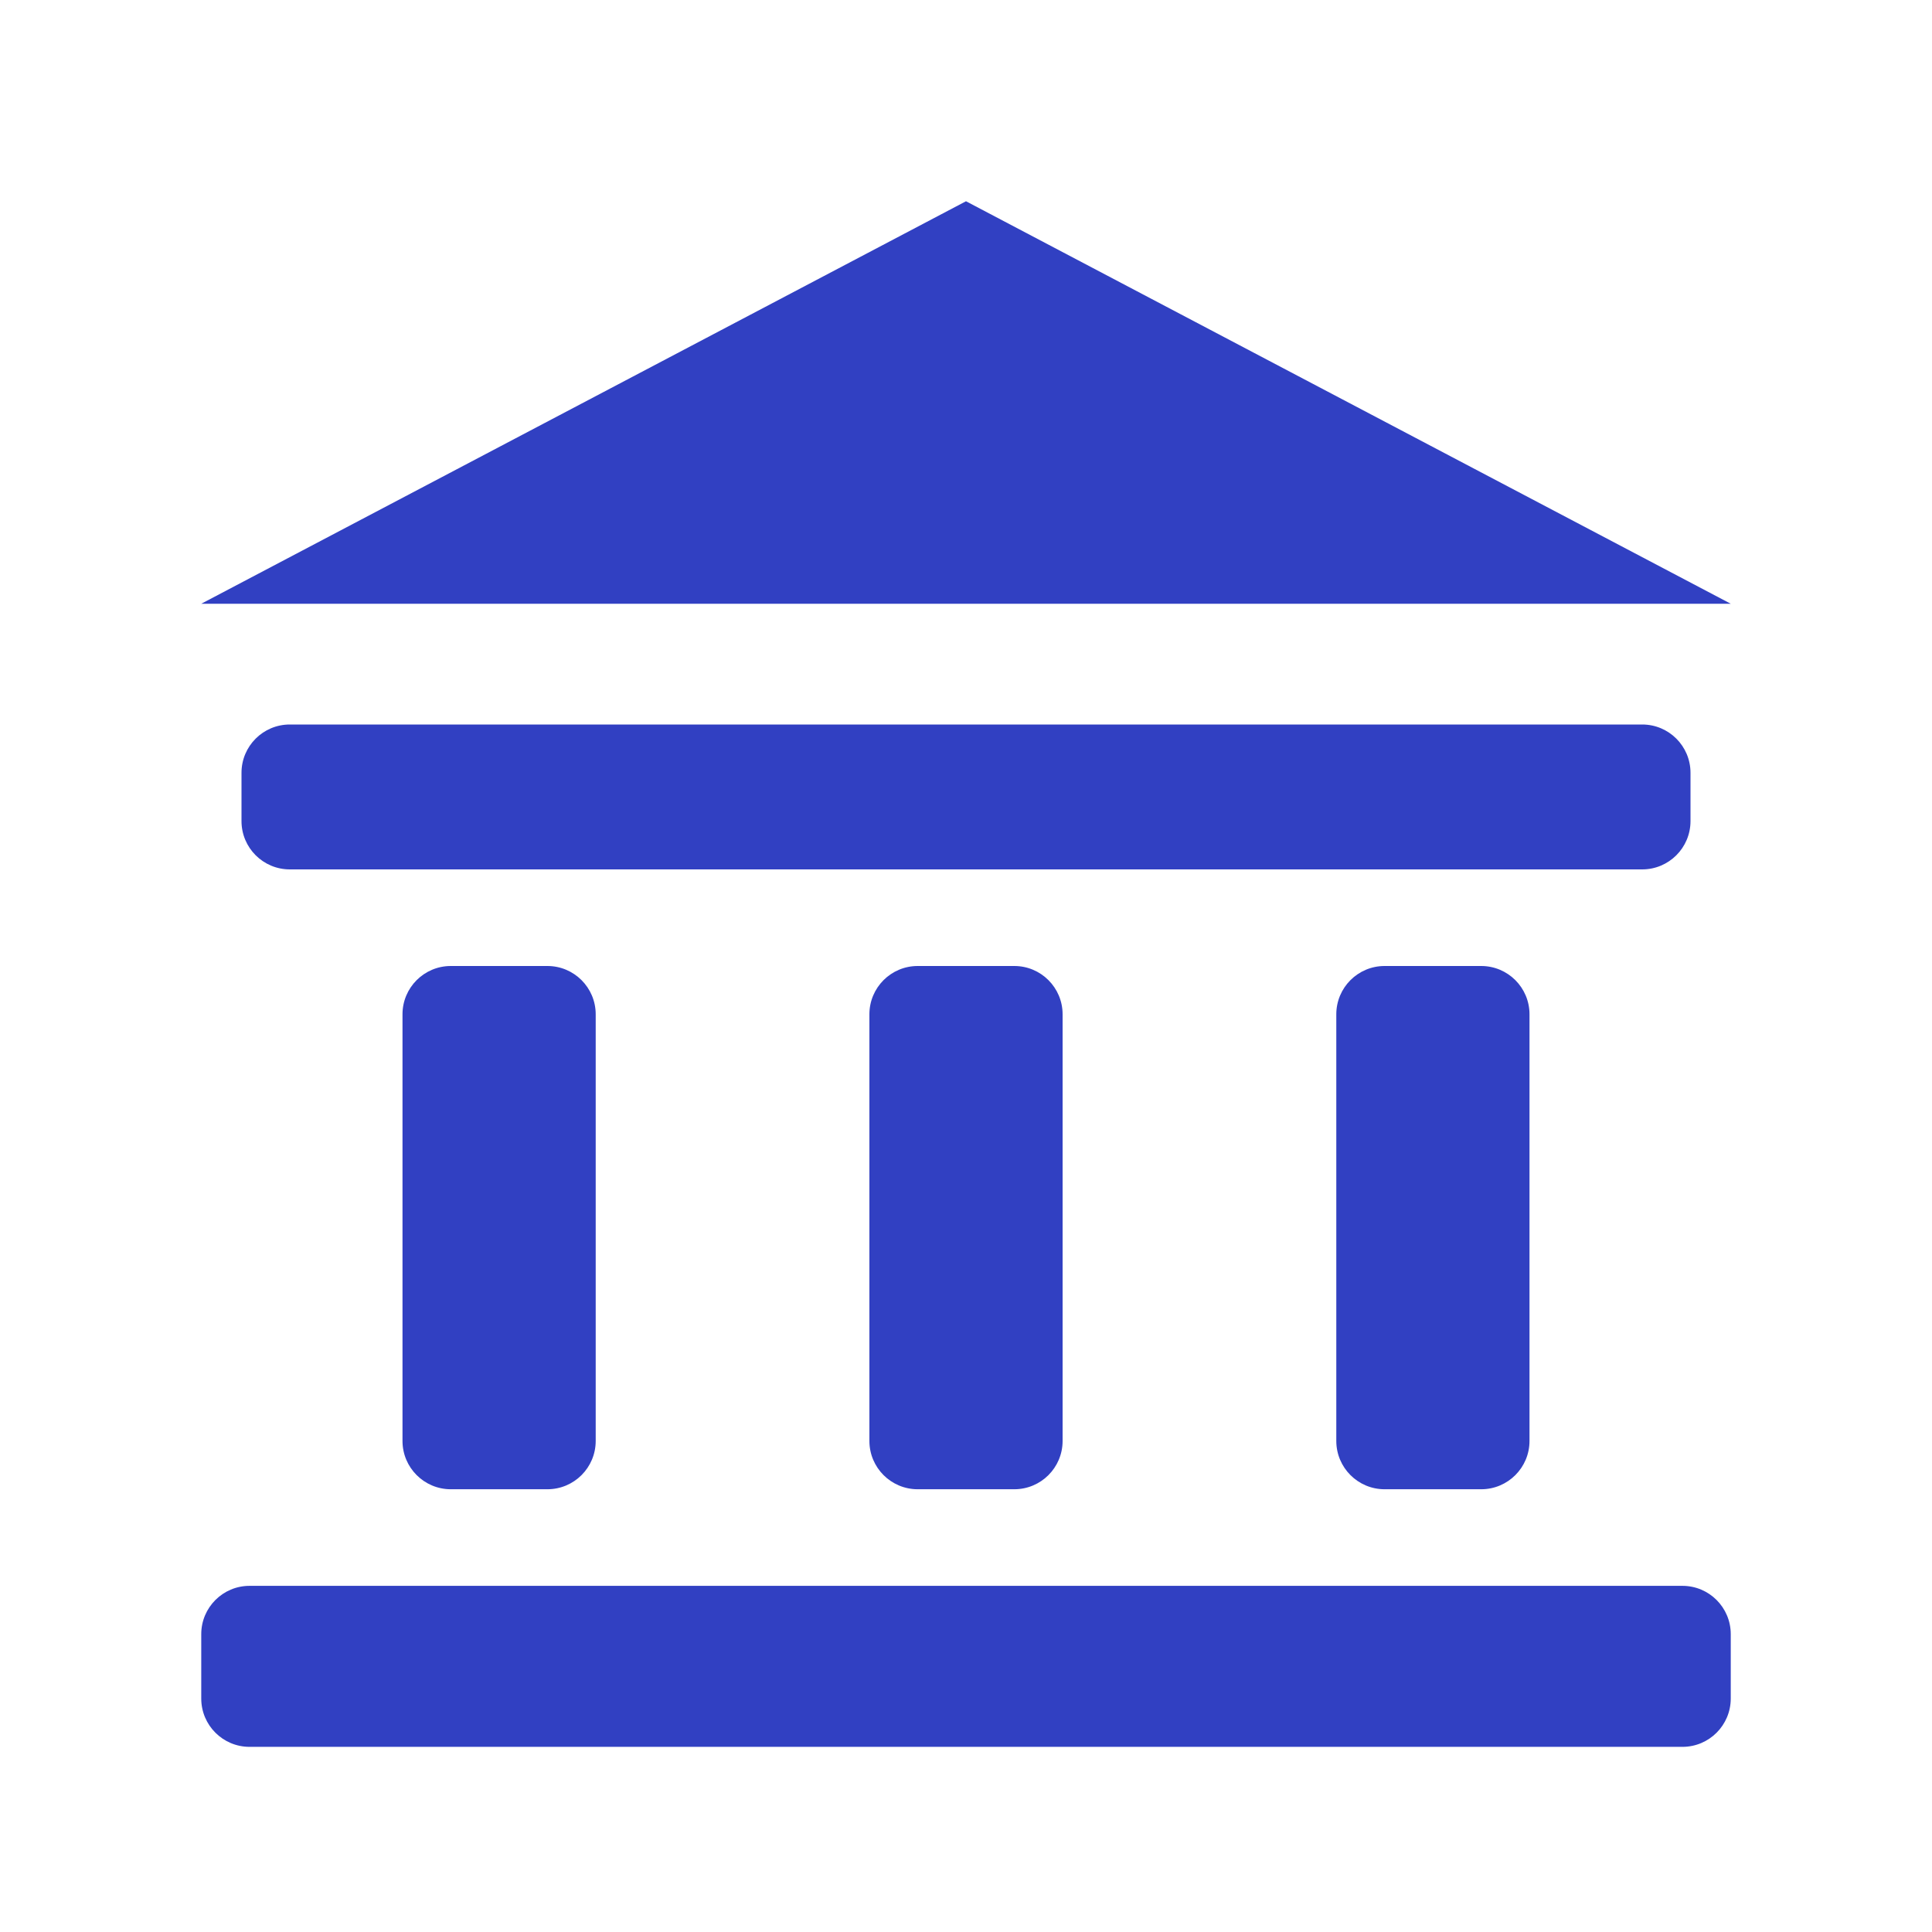
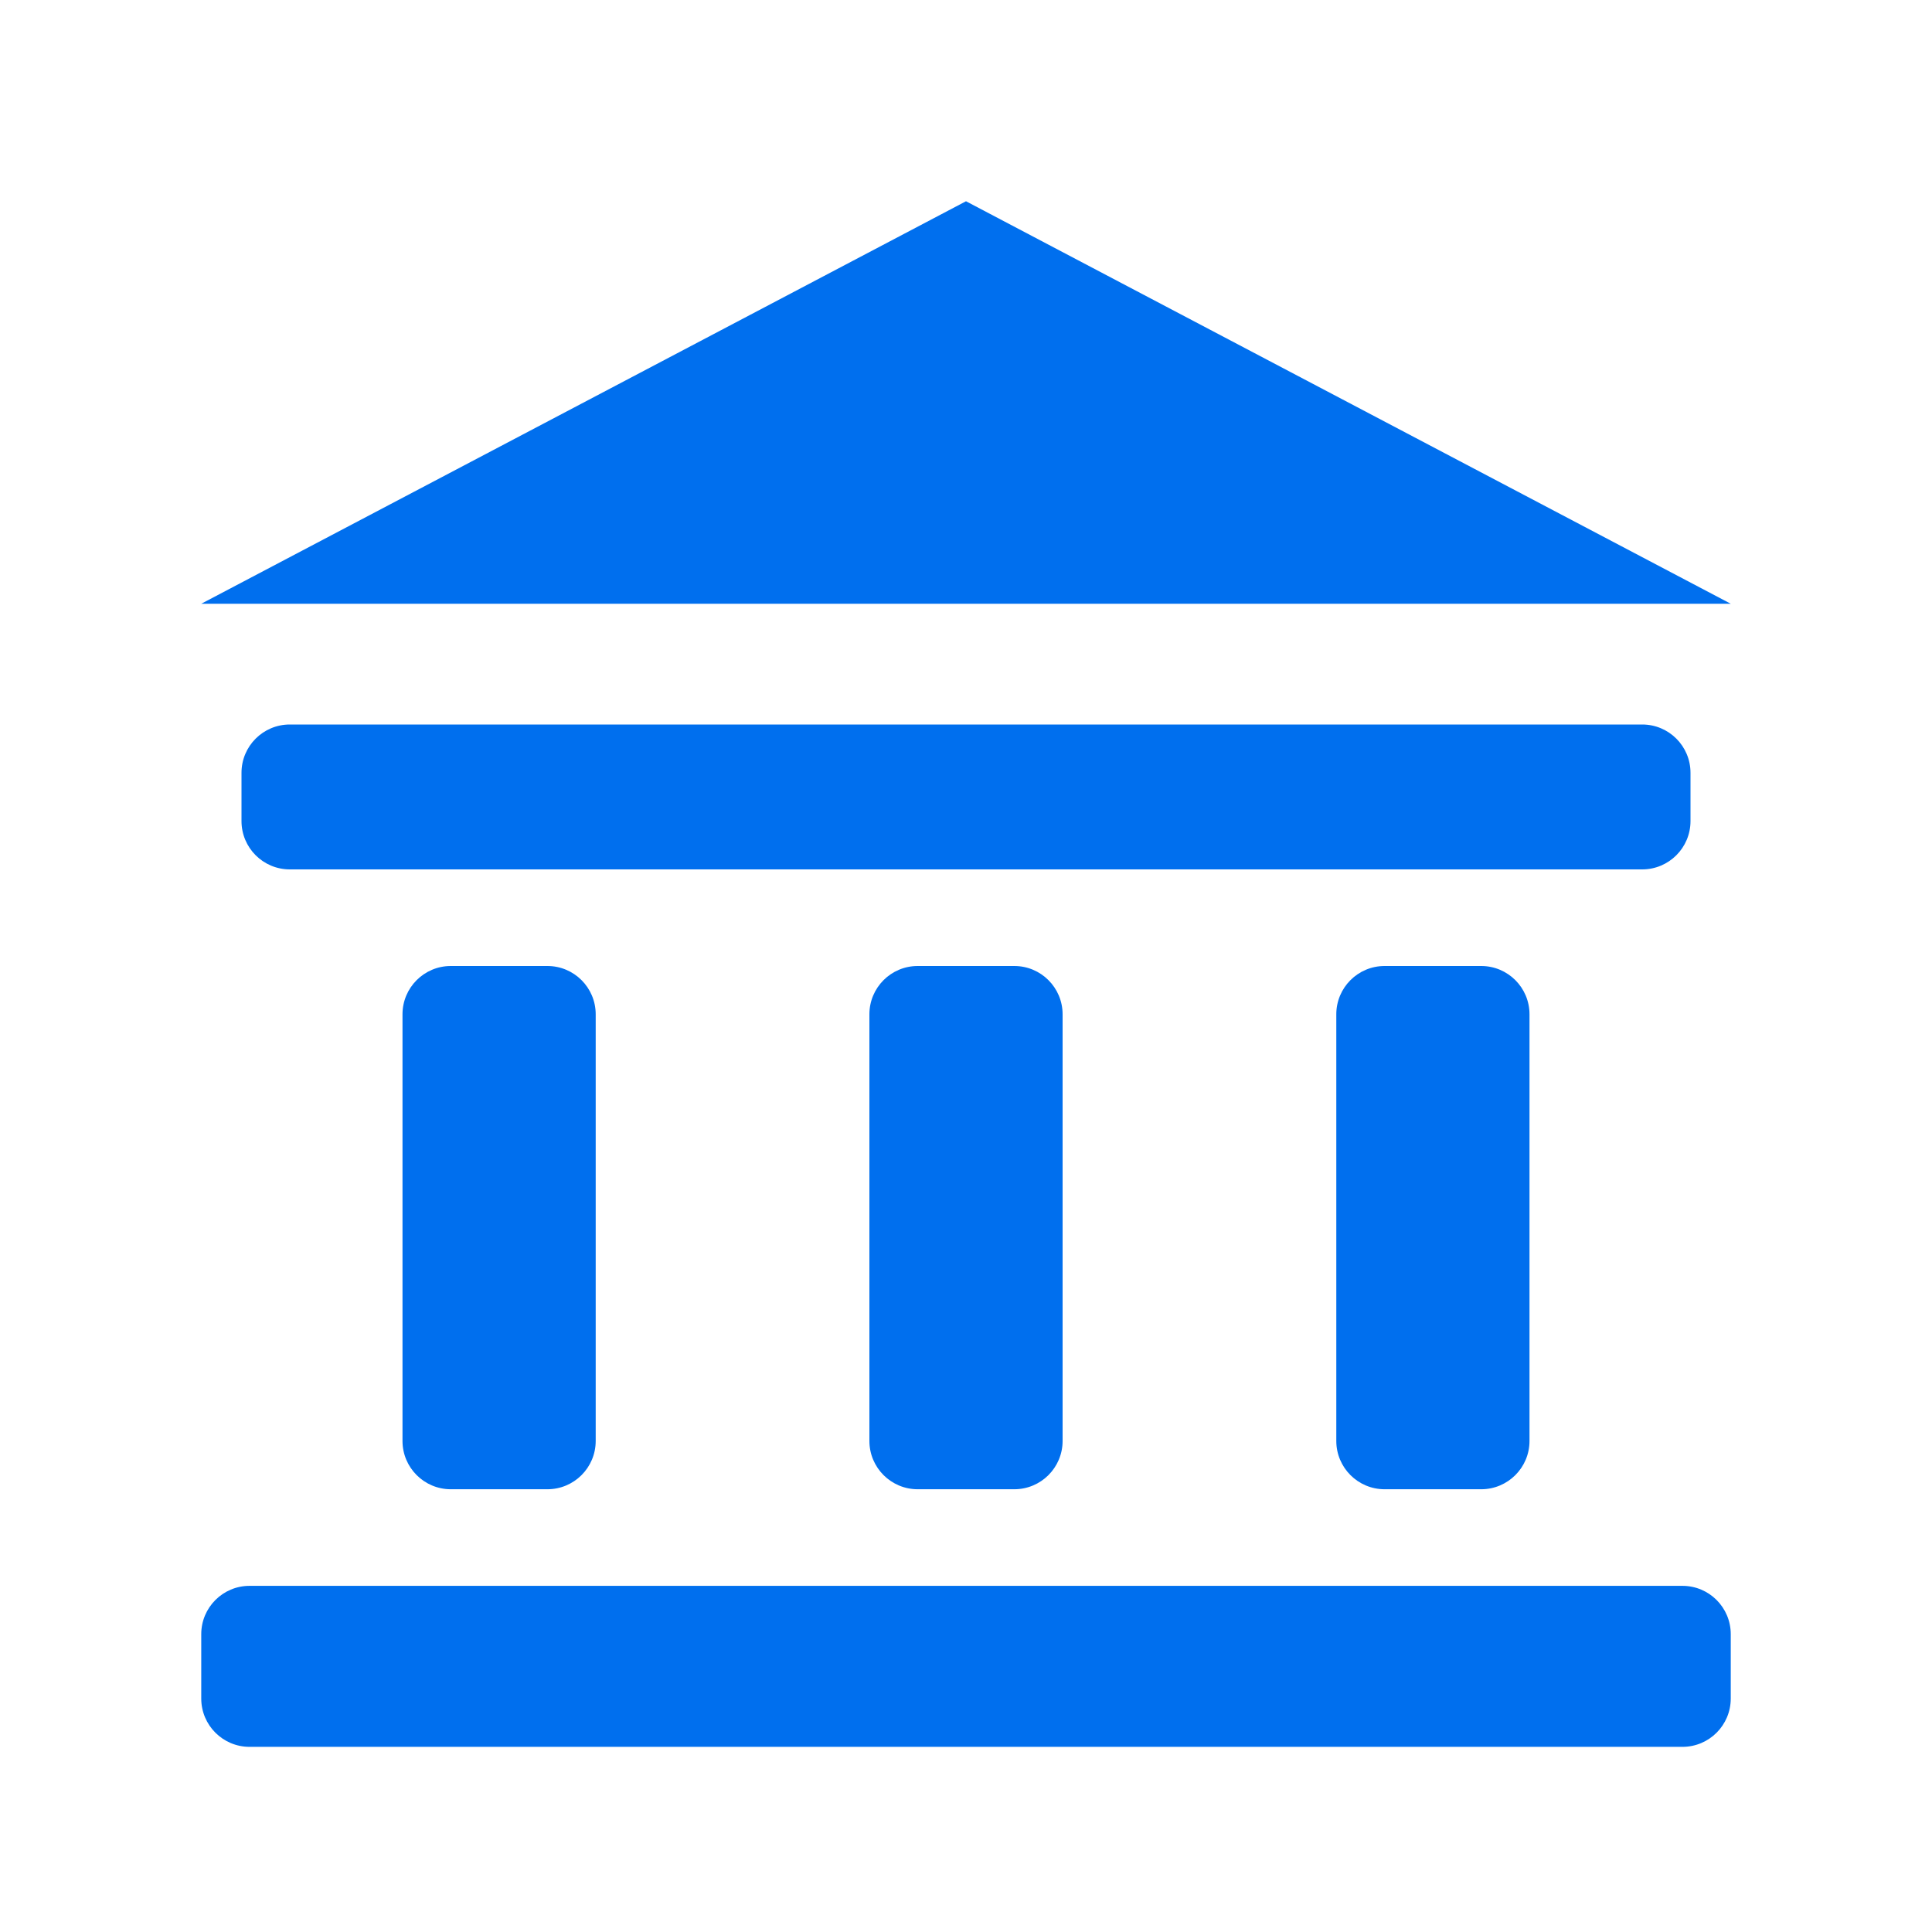
- <svg xmlns="http://www.w3.org/2000/svg" viewBox="0 0 24 24" fill="#3140C2">
+ <svg xmlns="http://www.w3.org/2000/svg" viewBox="0 0 24 24">
+   <style>path,rect{fill:#006FEE}@media (prefers-color-scheme:dark){path,rect{fill:#338EF7}}</style>
  <path d="M12 2.5 2.5 7.5h19z" />
  <rect x="3" y="9" width="18" height="1.8" rx=".6" />
  <rect x="5" y="12" width="2.4" height="6.5" rx=".6" />
  <rect x="10.8" y="12" width="2.4" height="6.5" rx=".6" />
  <rect x="16.6" y="12" width="2.4" height="6.5" rx=".6" />
  <rect x="2.5" y="19.7" width="19" height="2" rx=".6" />
</svg>
